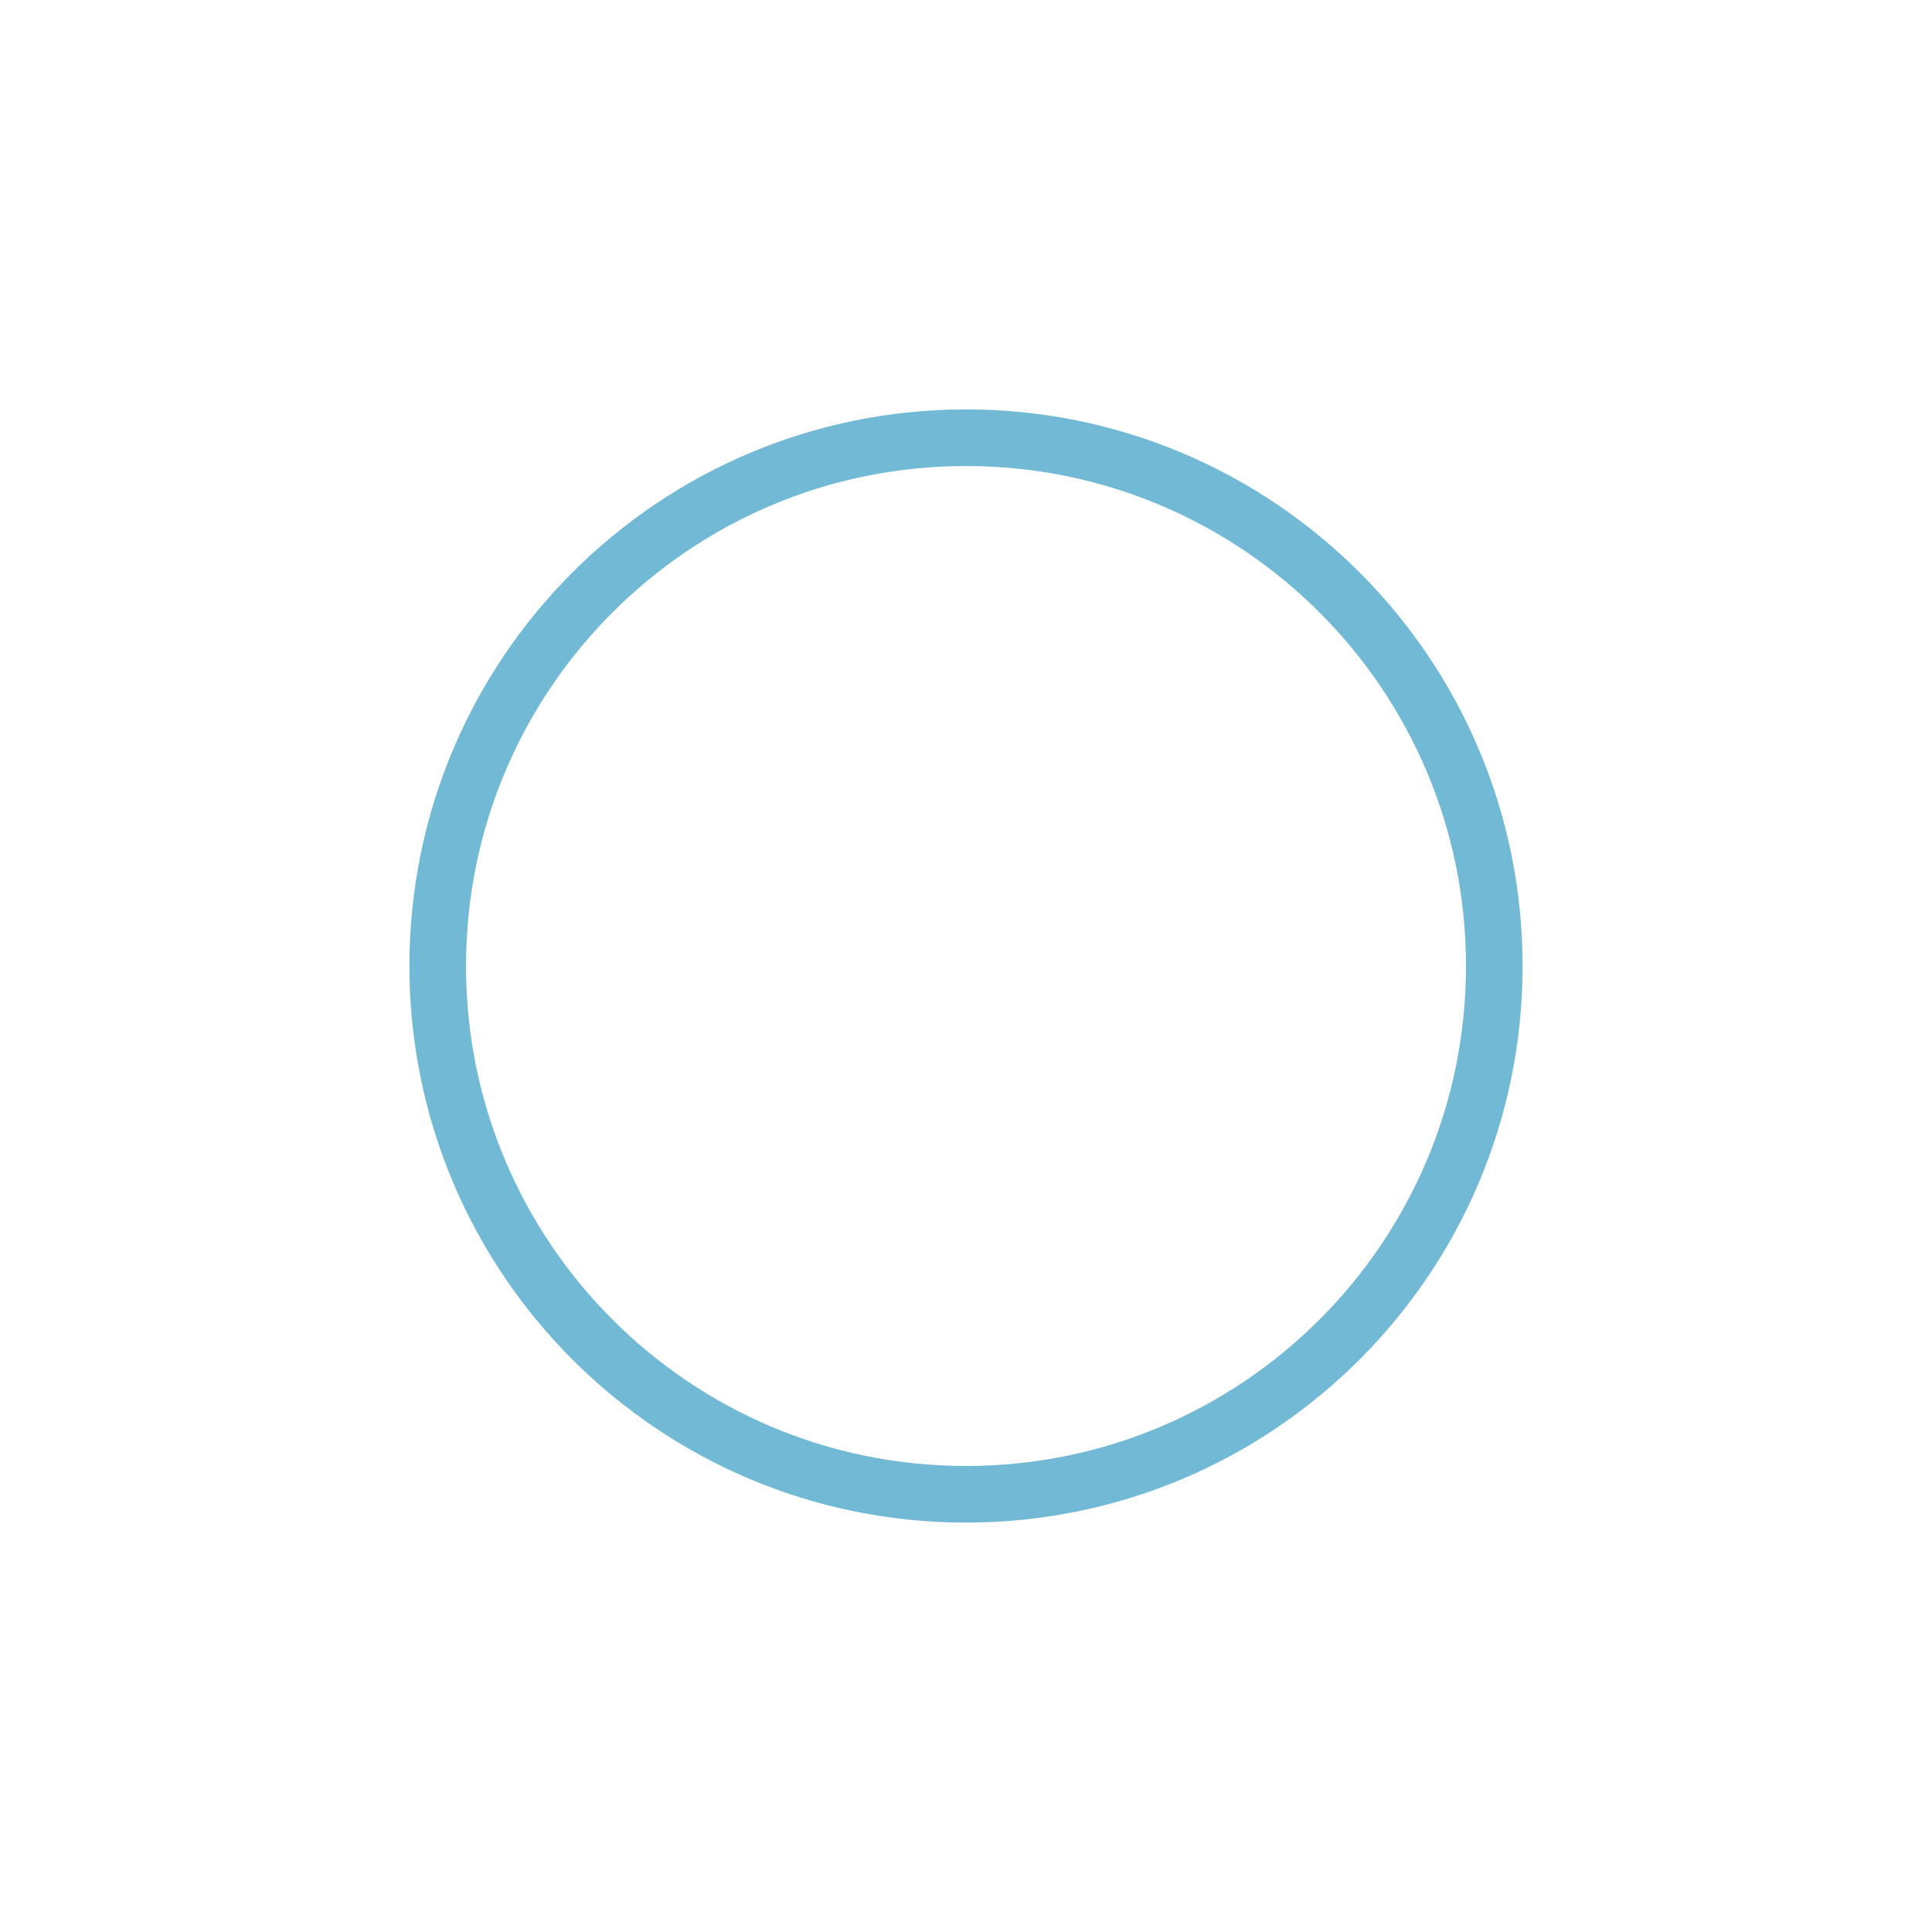
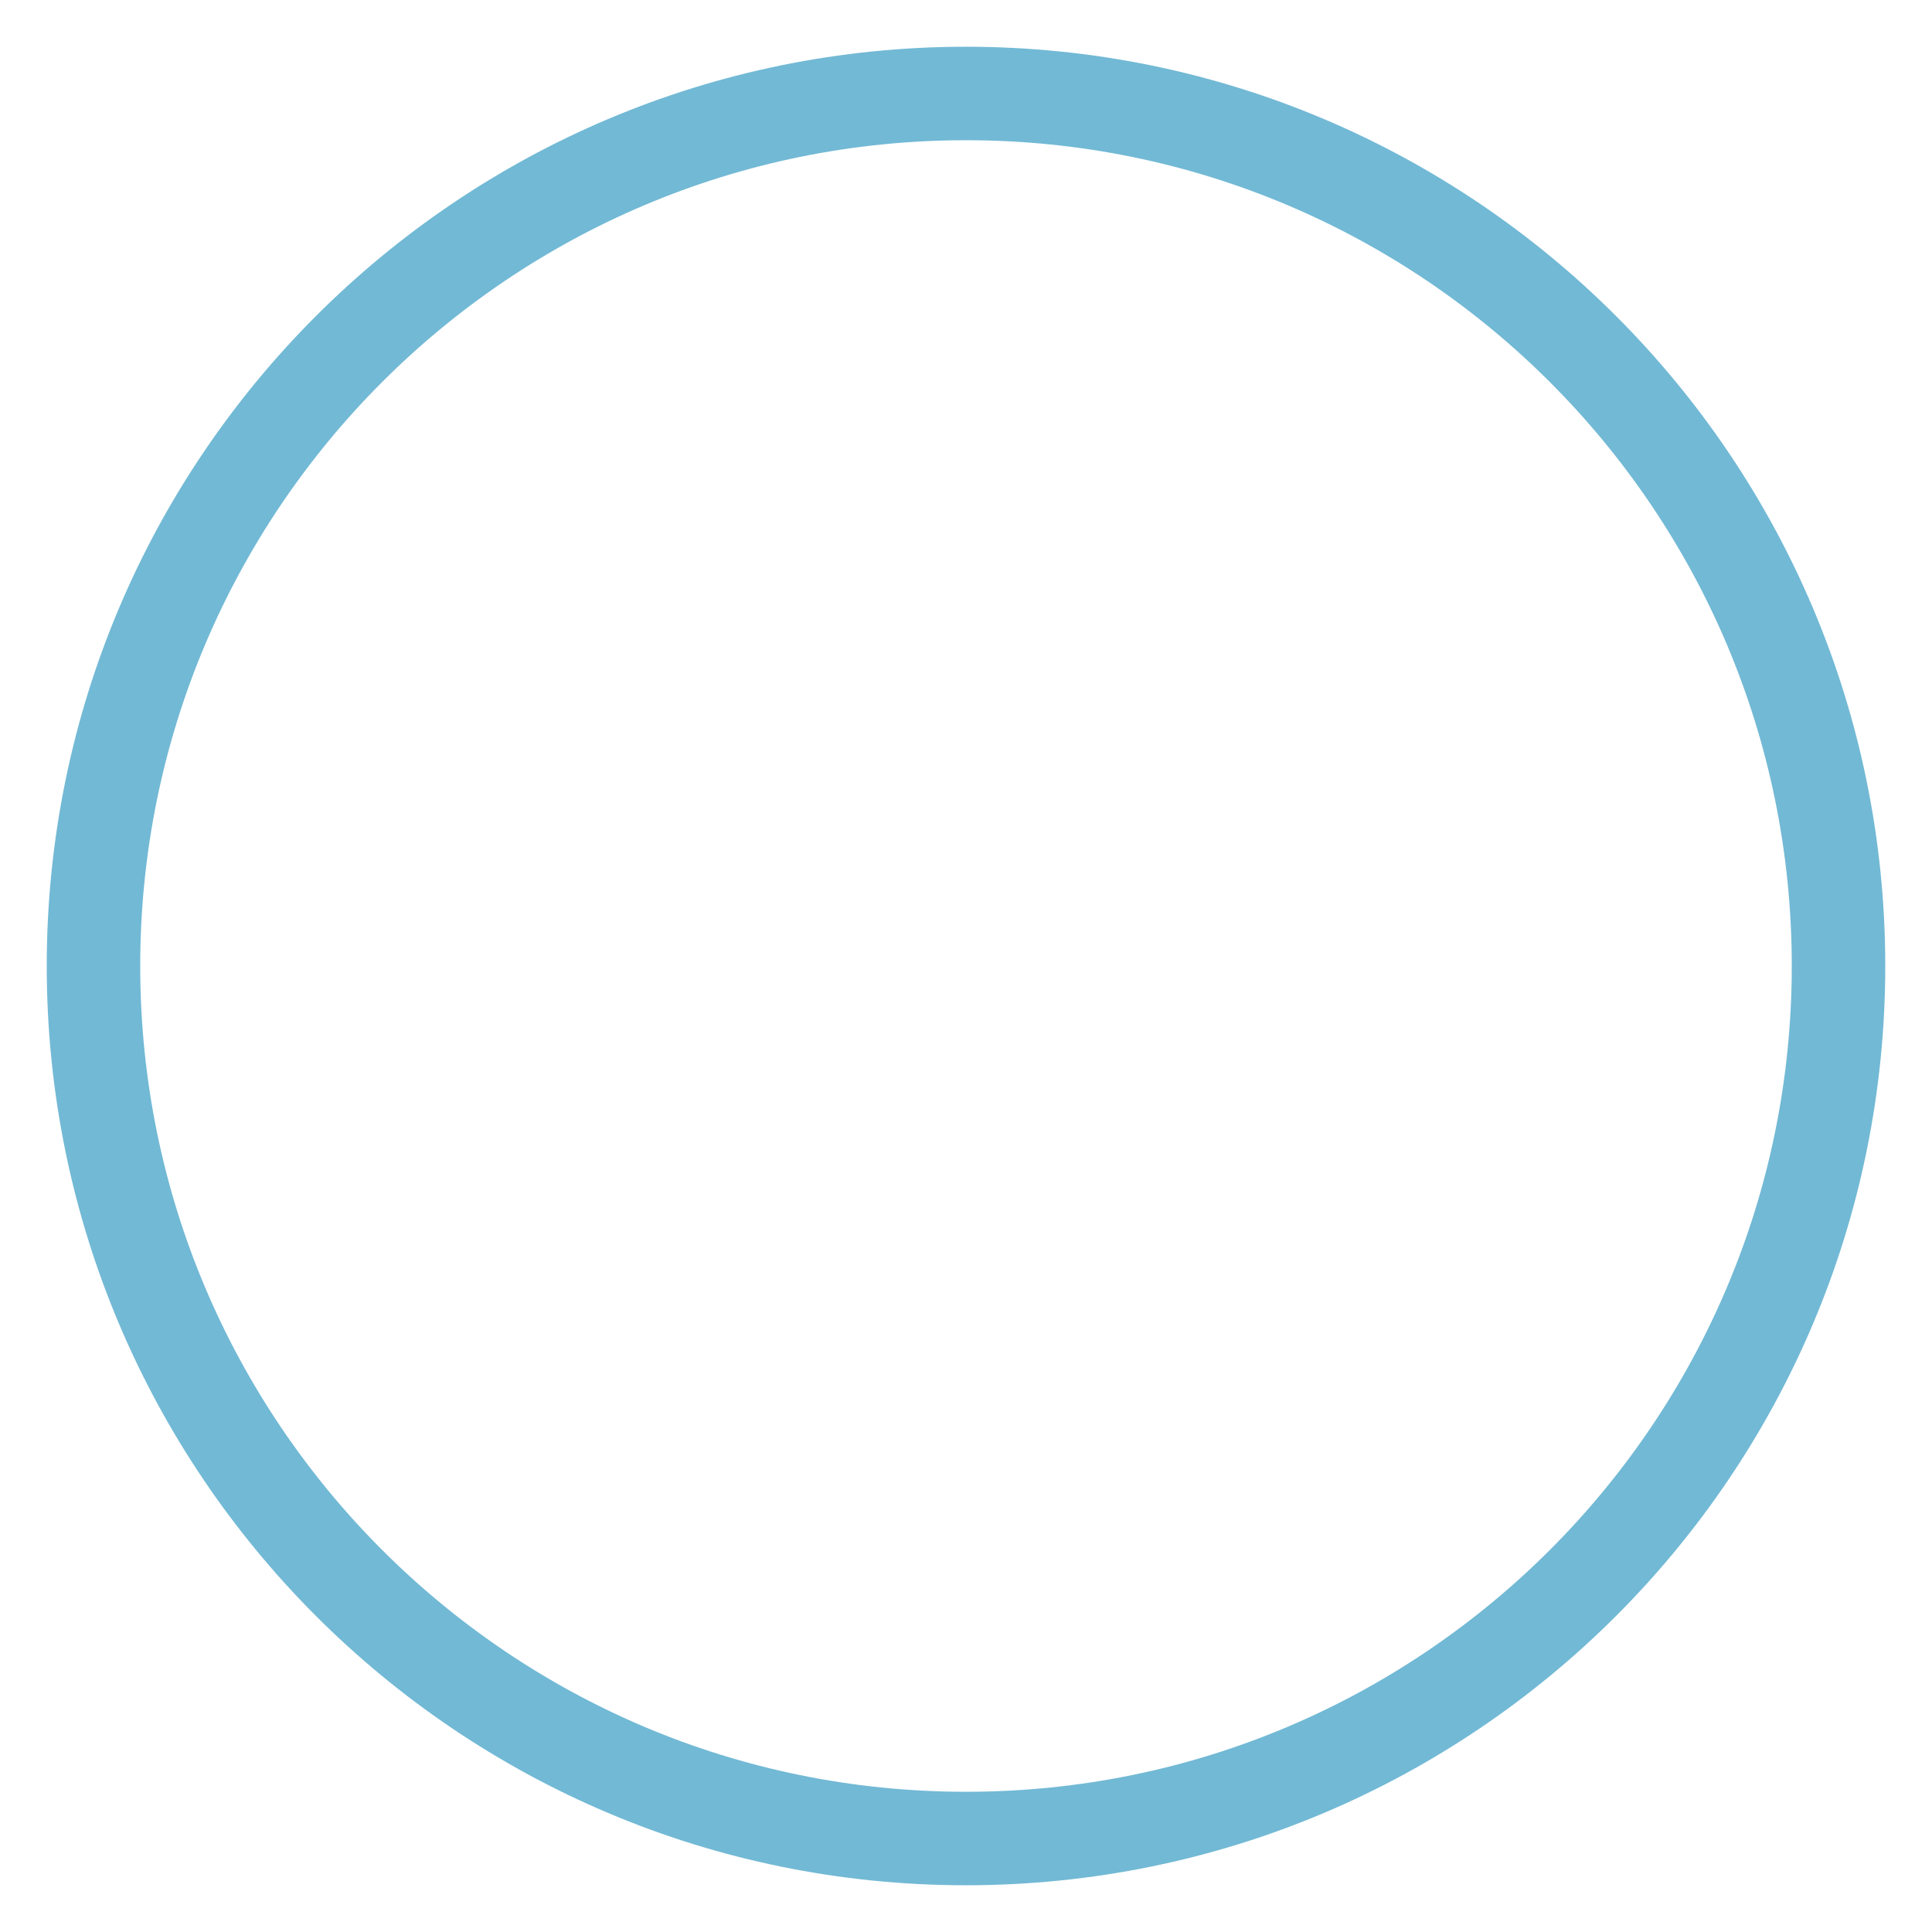
- <svg xmlns="http://www.w3.org/2000/svg" viewBox="0 0 512 512">
+ <svg xmlns="http://www.w3.org/2000/svg" viewBox="101 101 310 310">
  <circle cx="256" cy="256" r="140" fill="none" stroke="#72b9d5" stroke-linecap="round" stroke-linejoin="round" stroke-width="15" />
</svg>
